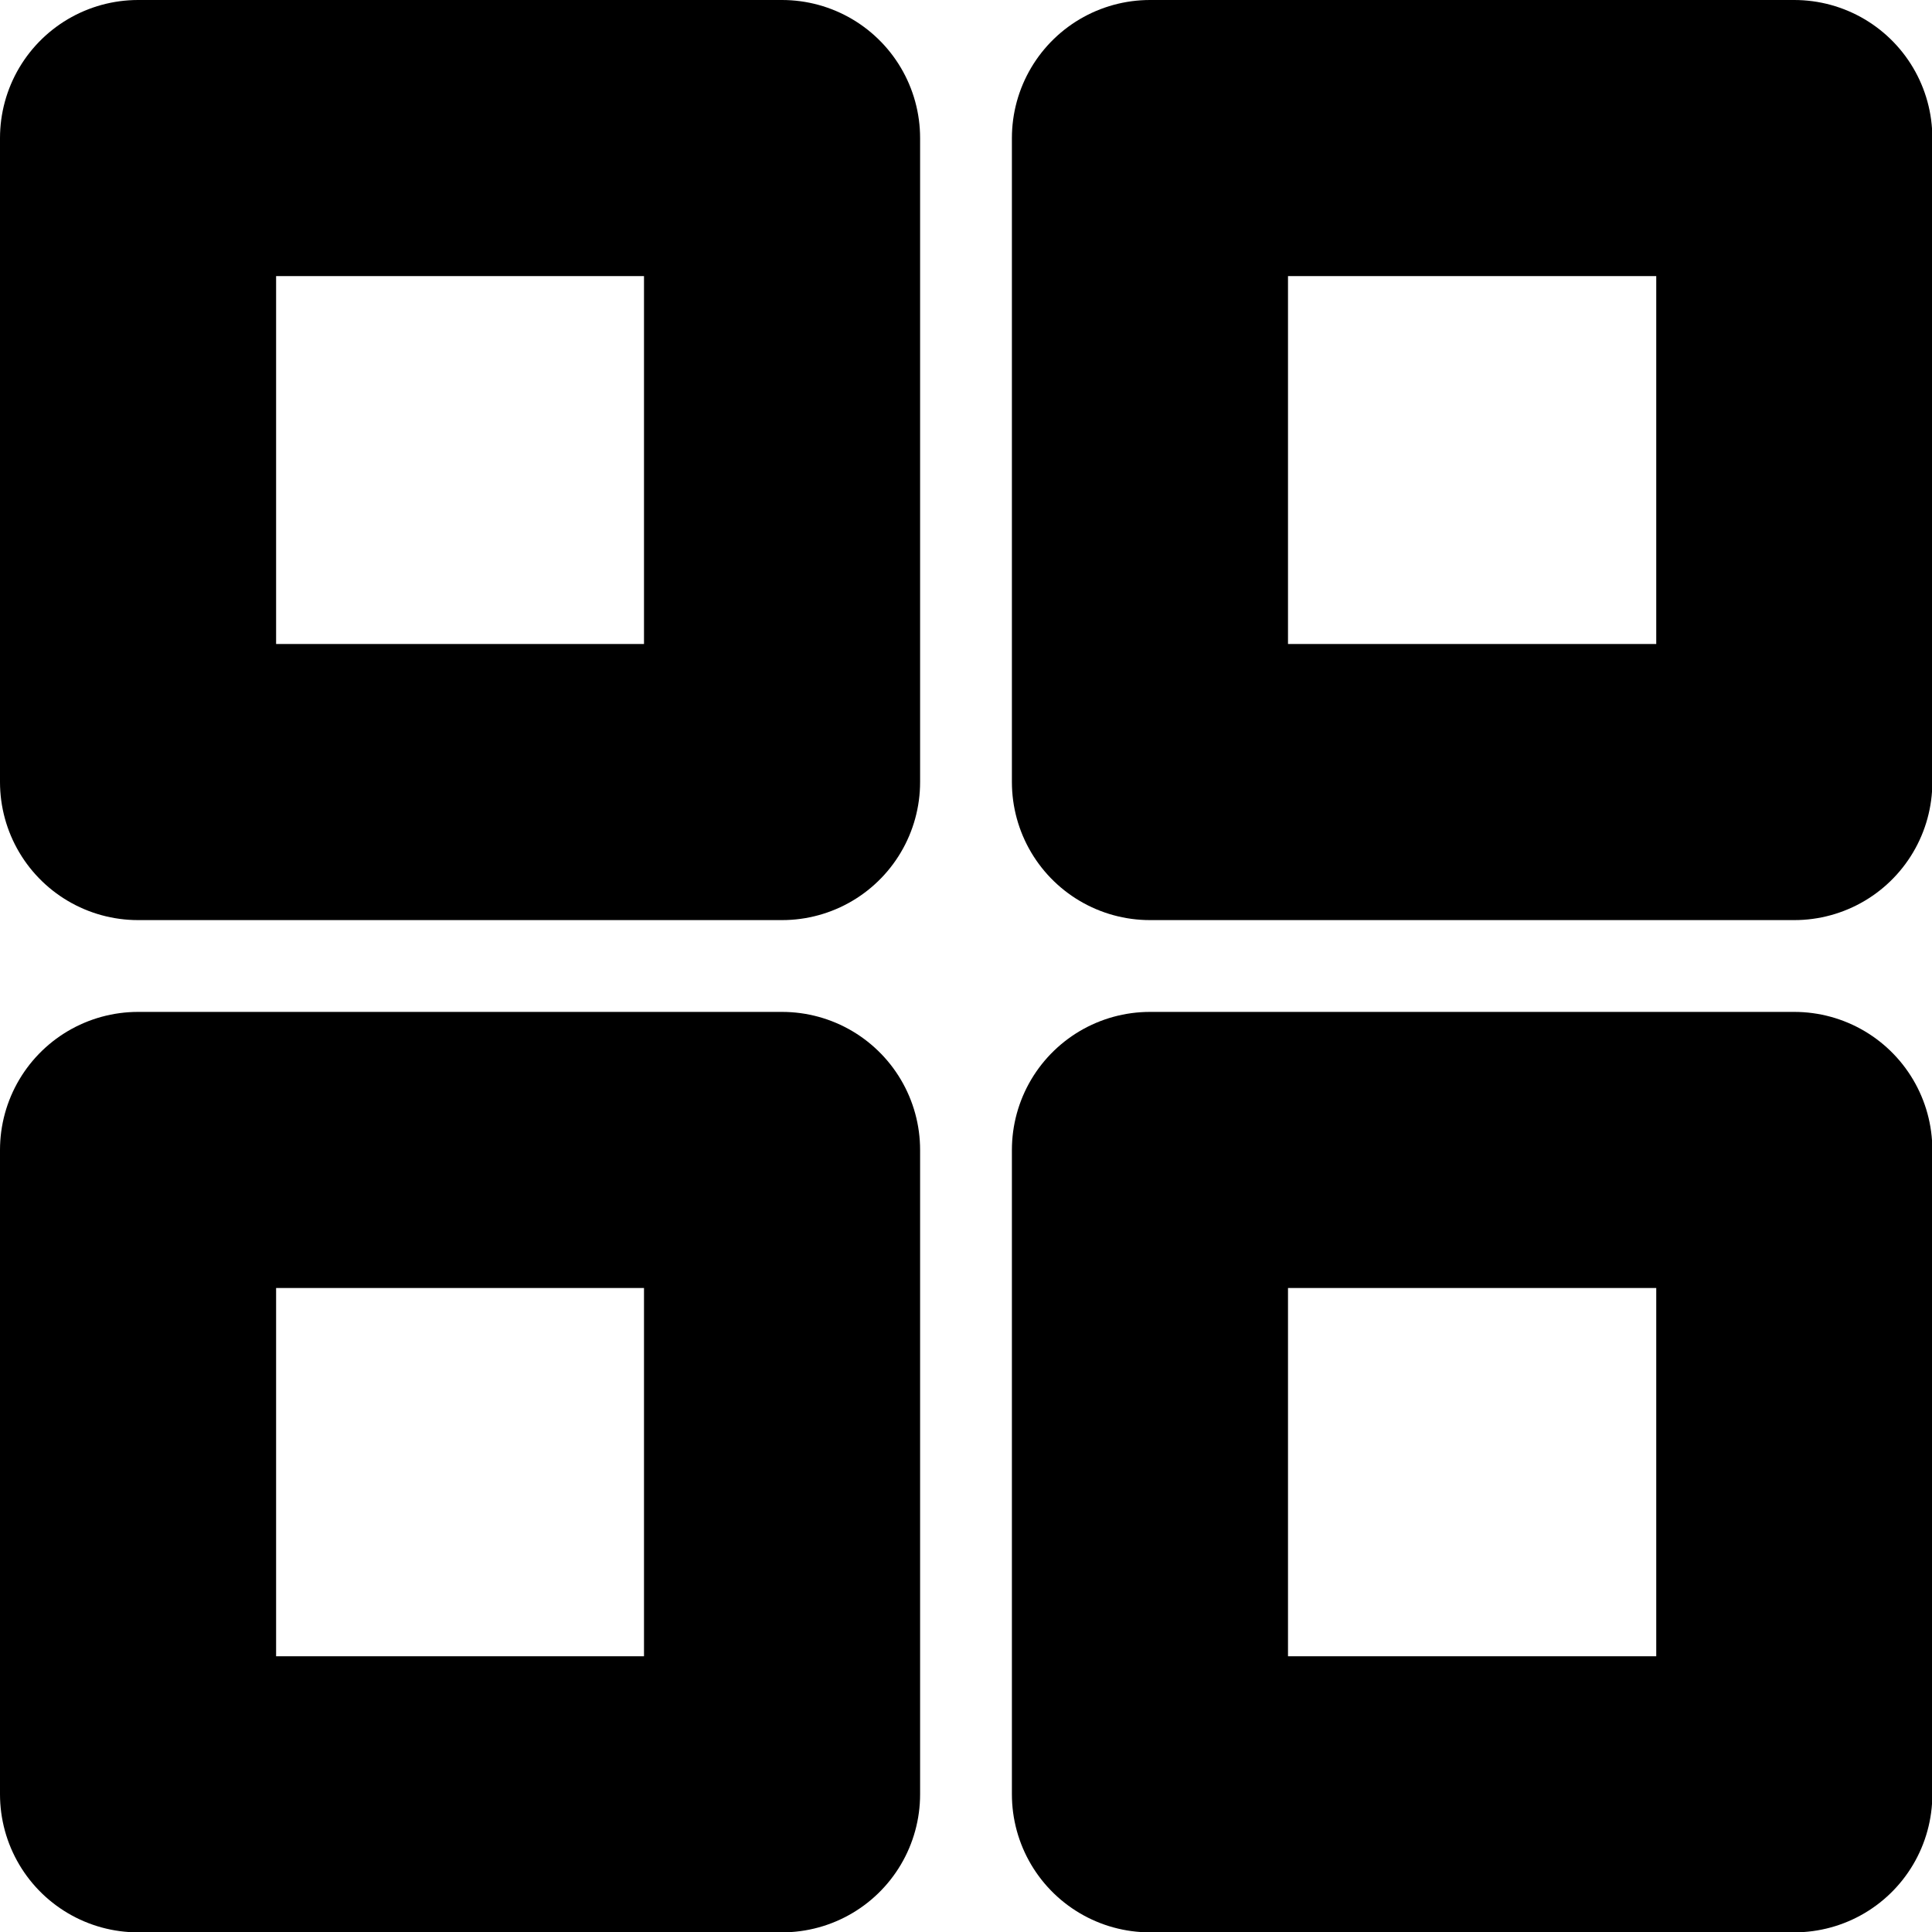
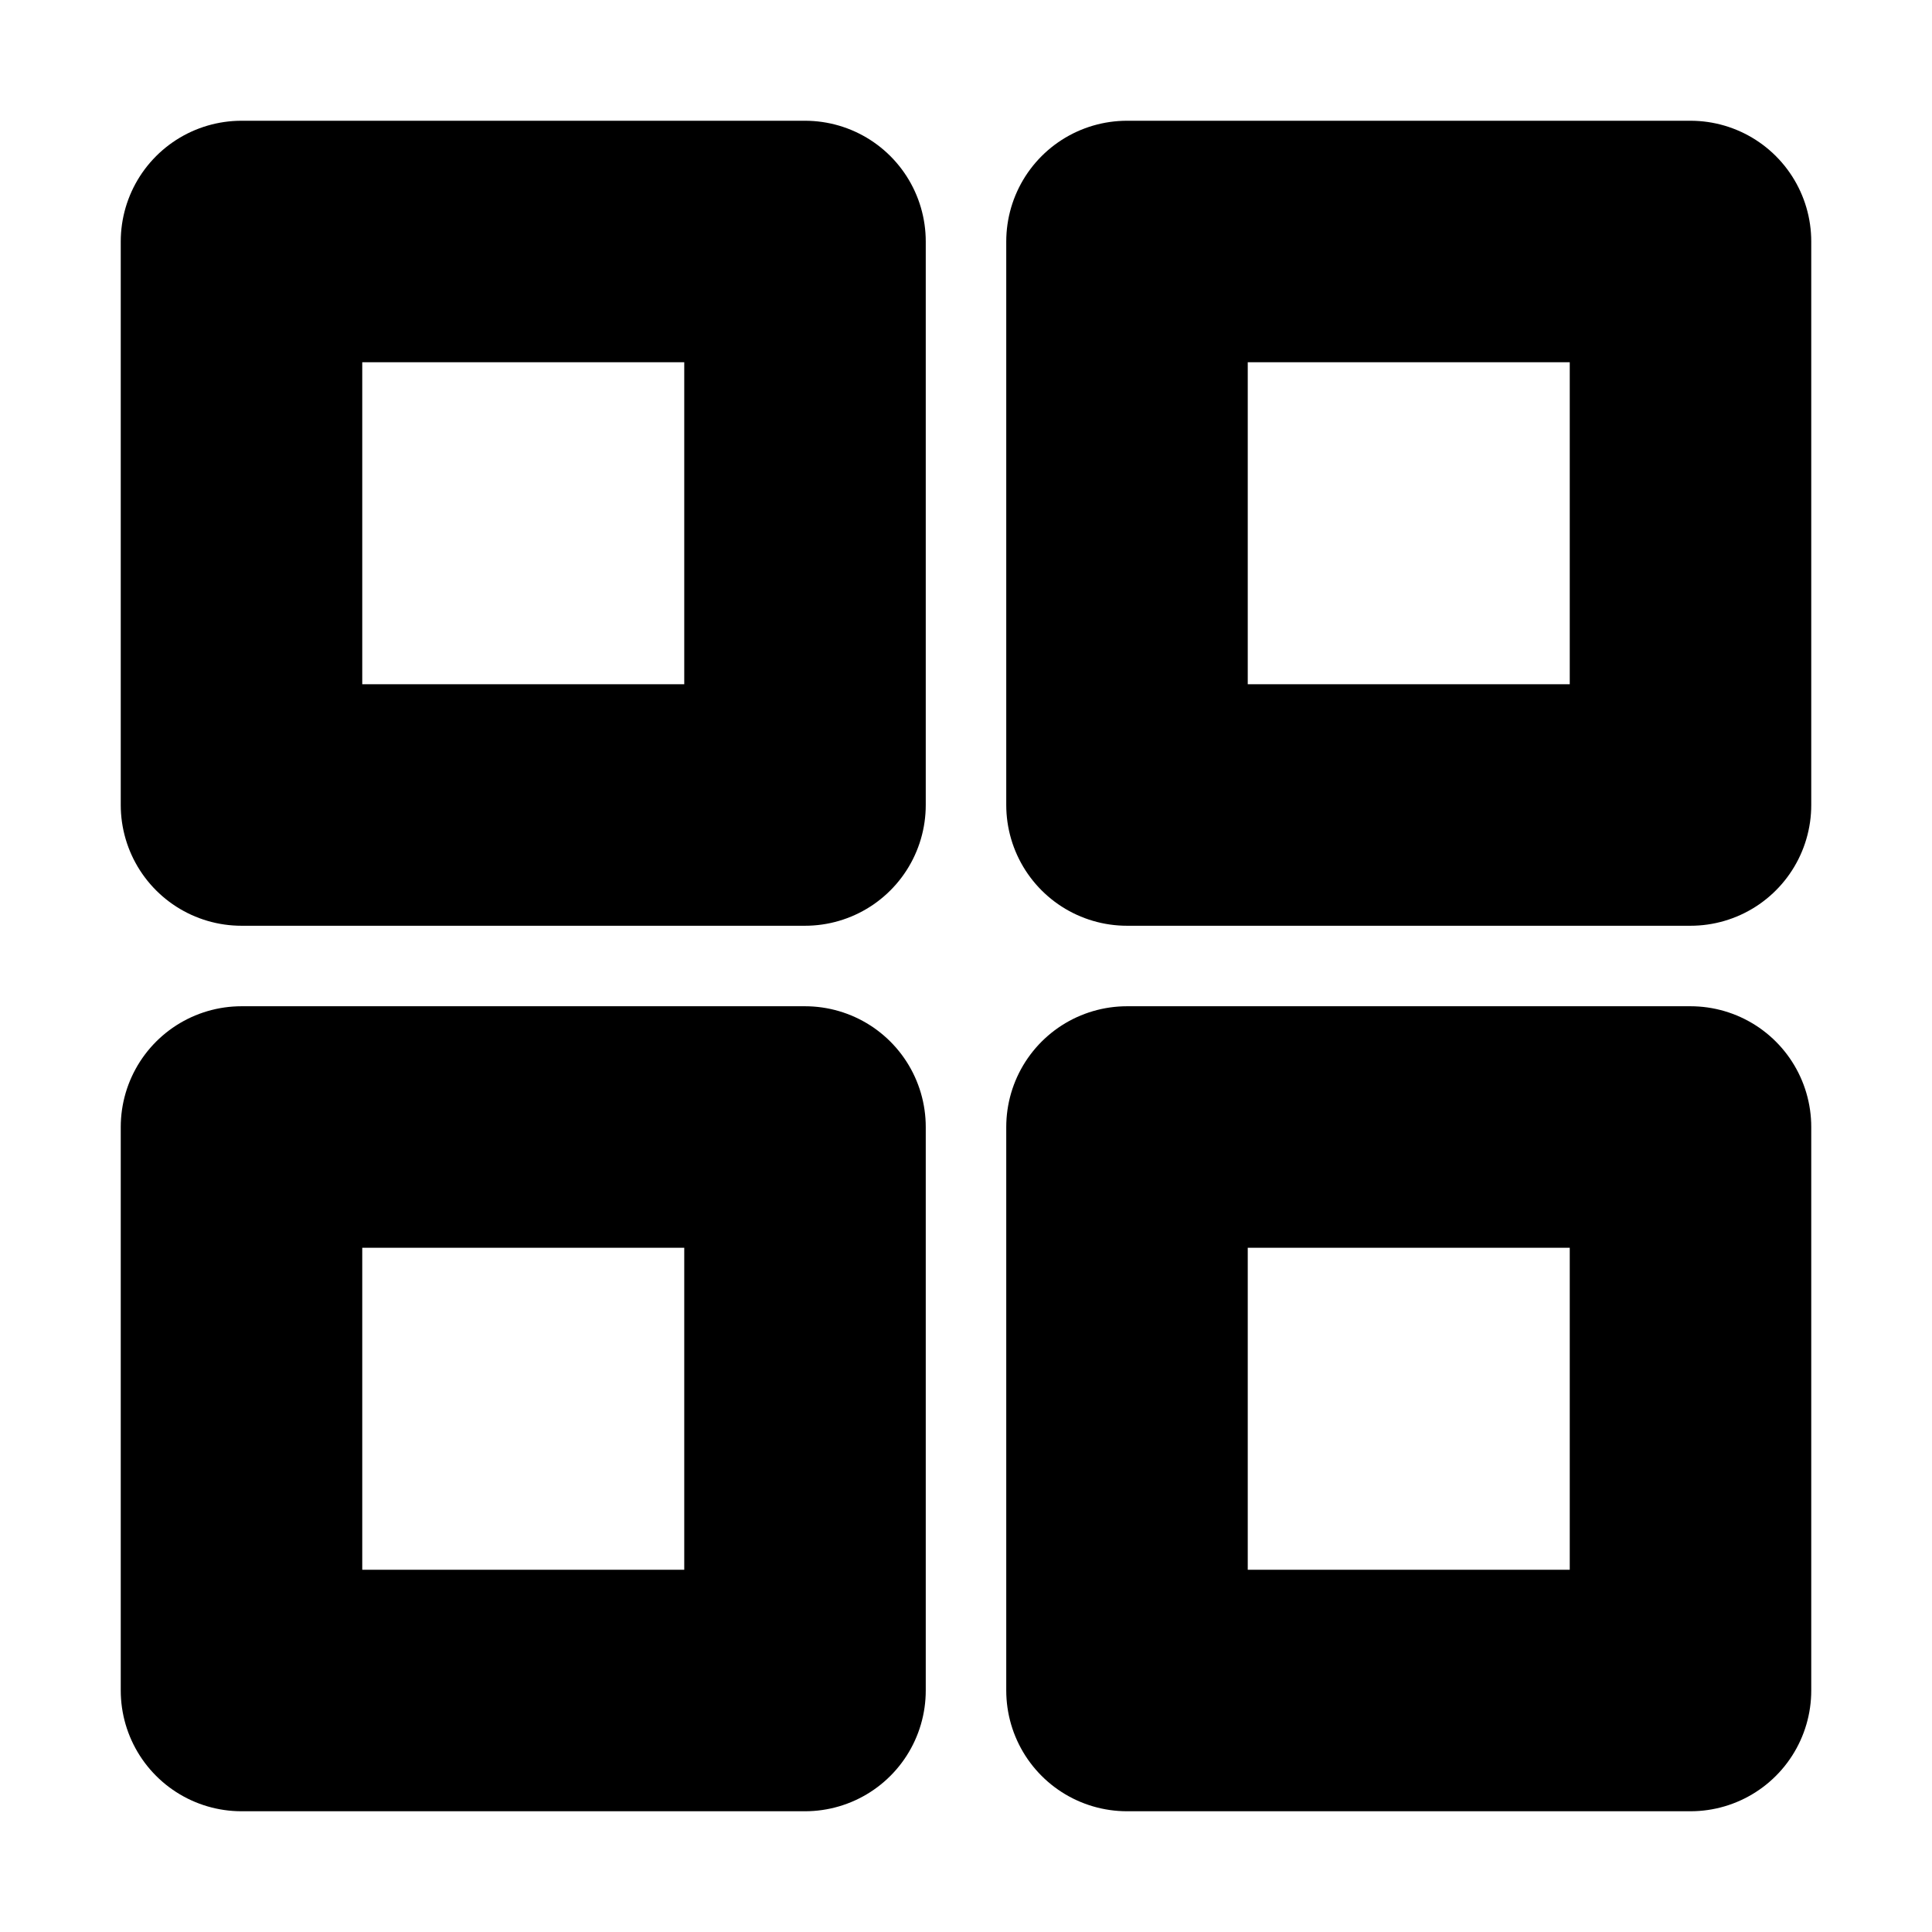
- <svg xmlns="http://www.w3.org/2000/svg" width="21" height="21" viewBox="0 0 5.556 5.556">
-   <path d="M.397.397h1.852v1.852H.397Zm2.91 0H5.16v1.852H3.307zm0 2.91H5.16V5.16H3.307Zm-2.91 0h1.852V5.16H.397Z" fill="none" stroke="currentColor" stroke-width=".794" stroke-linecap="round" stroke-linejoin="round" />
+ <svg xmlns="http://www.w3.org/2000/svg" width="21" height="21" viewBox="0 0 24 24">
+   <path d="M3 3h7v7H3zm11 0h7v7h-7zm0 11h7v7h-7zM3 14h7v7H3z" fill="none" stroke="currentColor" stroke-width="3" stroke-linecap="round" stroke-linejoin="round" />
</svg>
